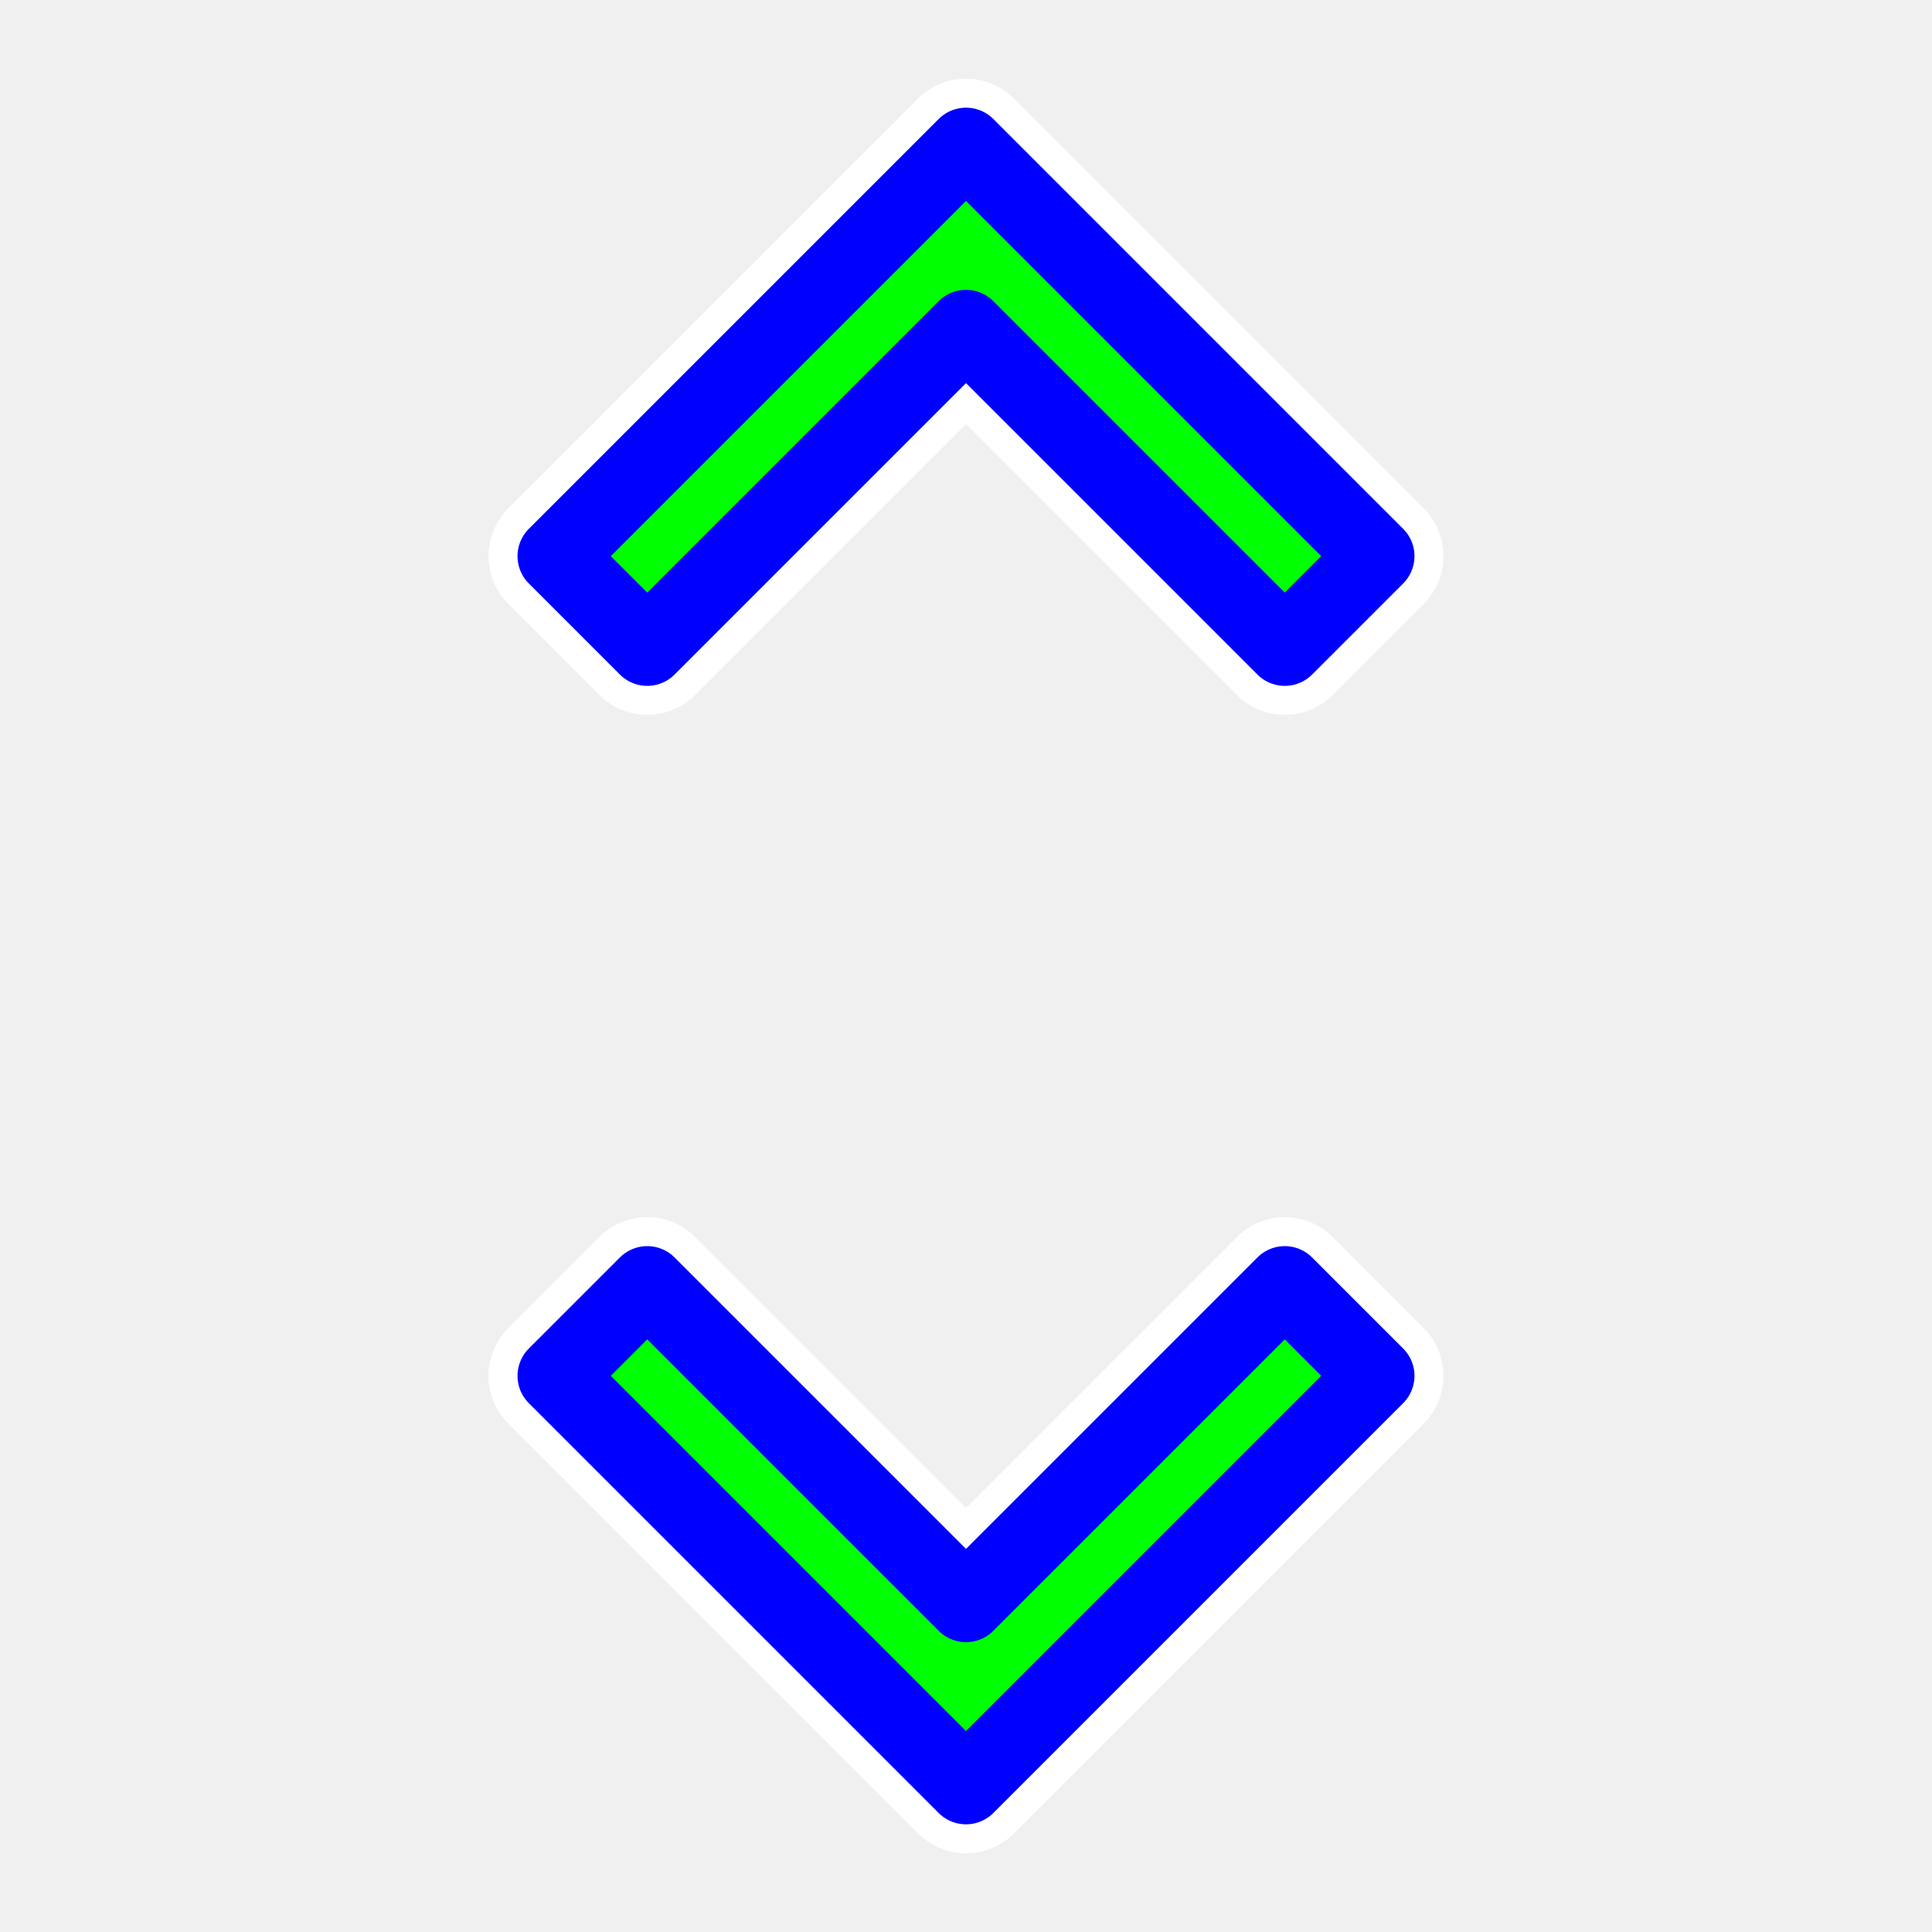
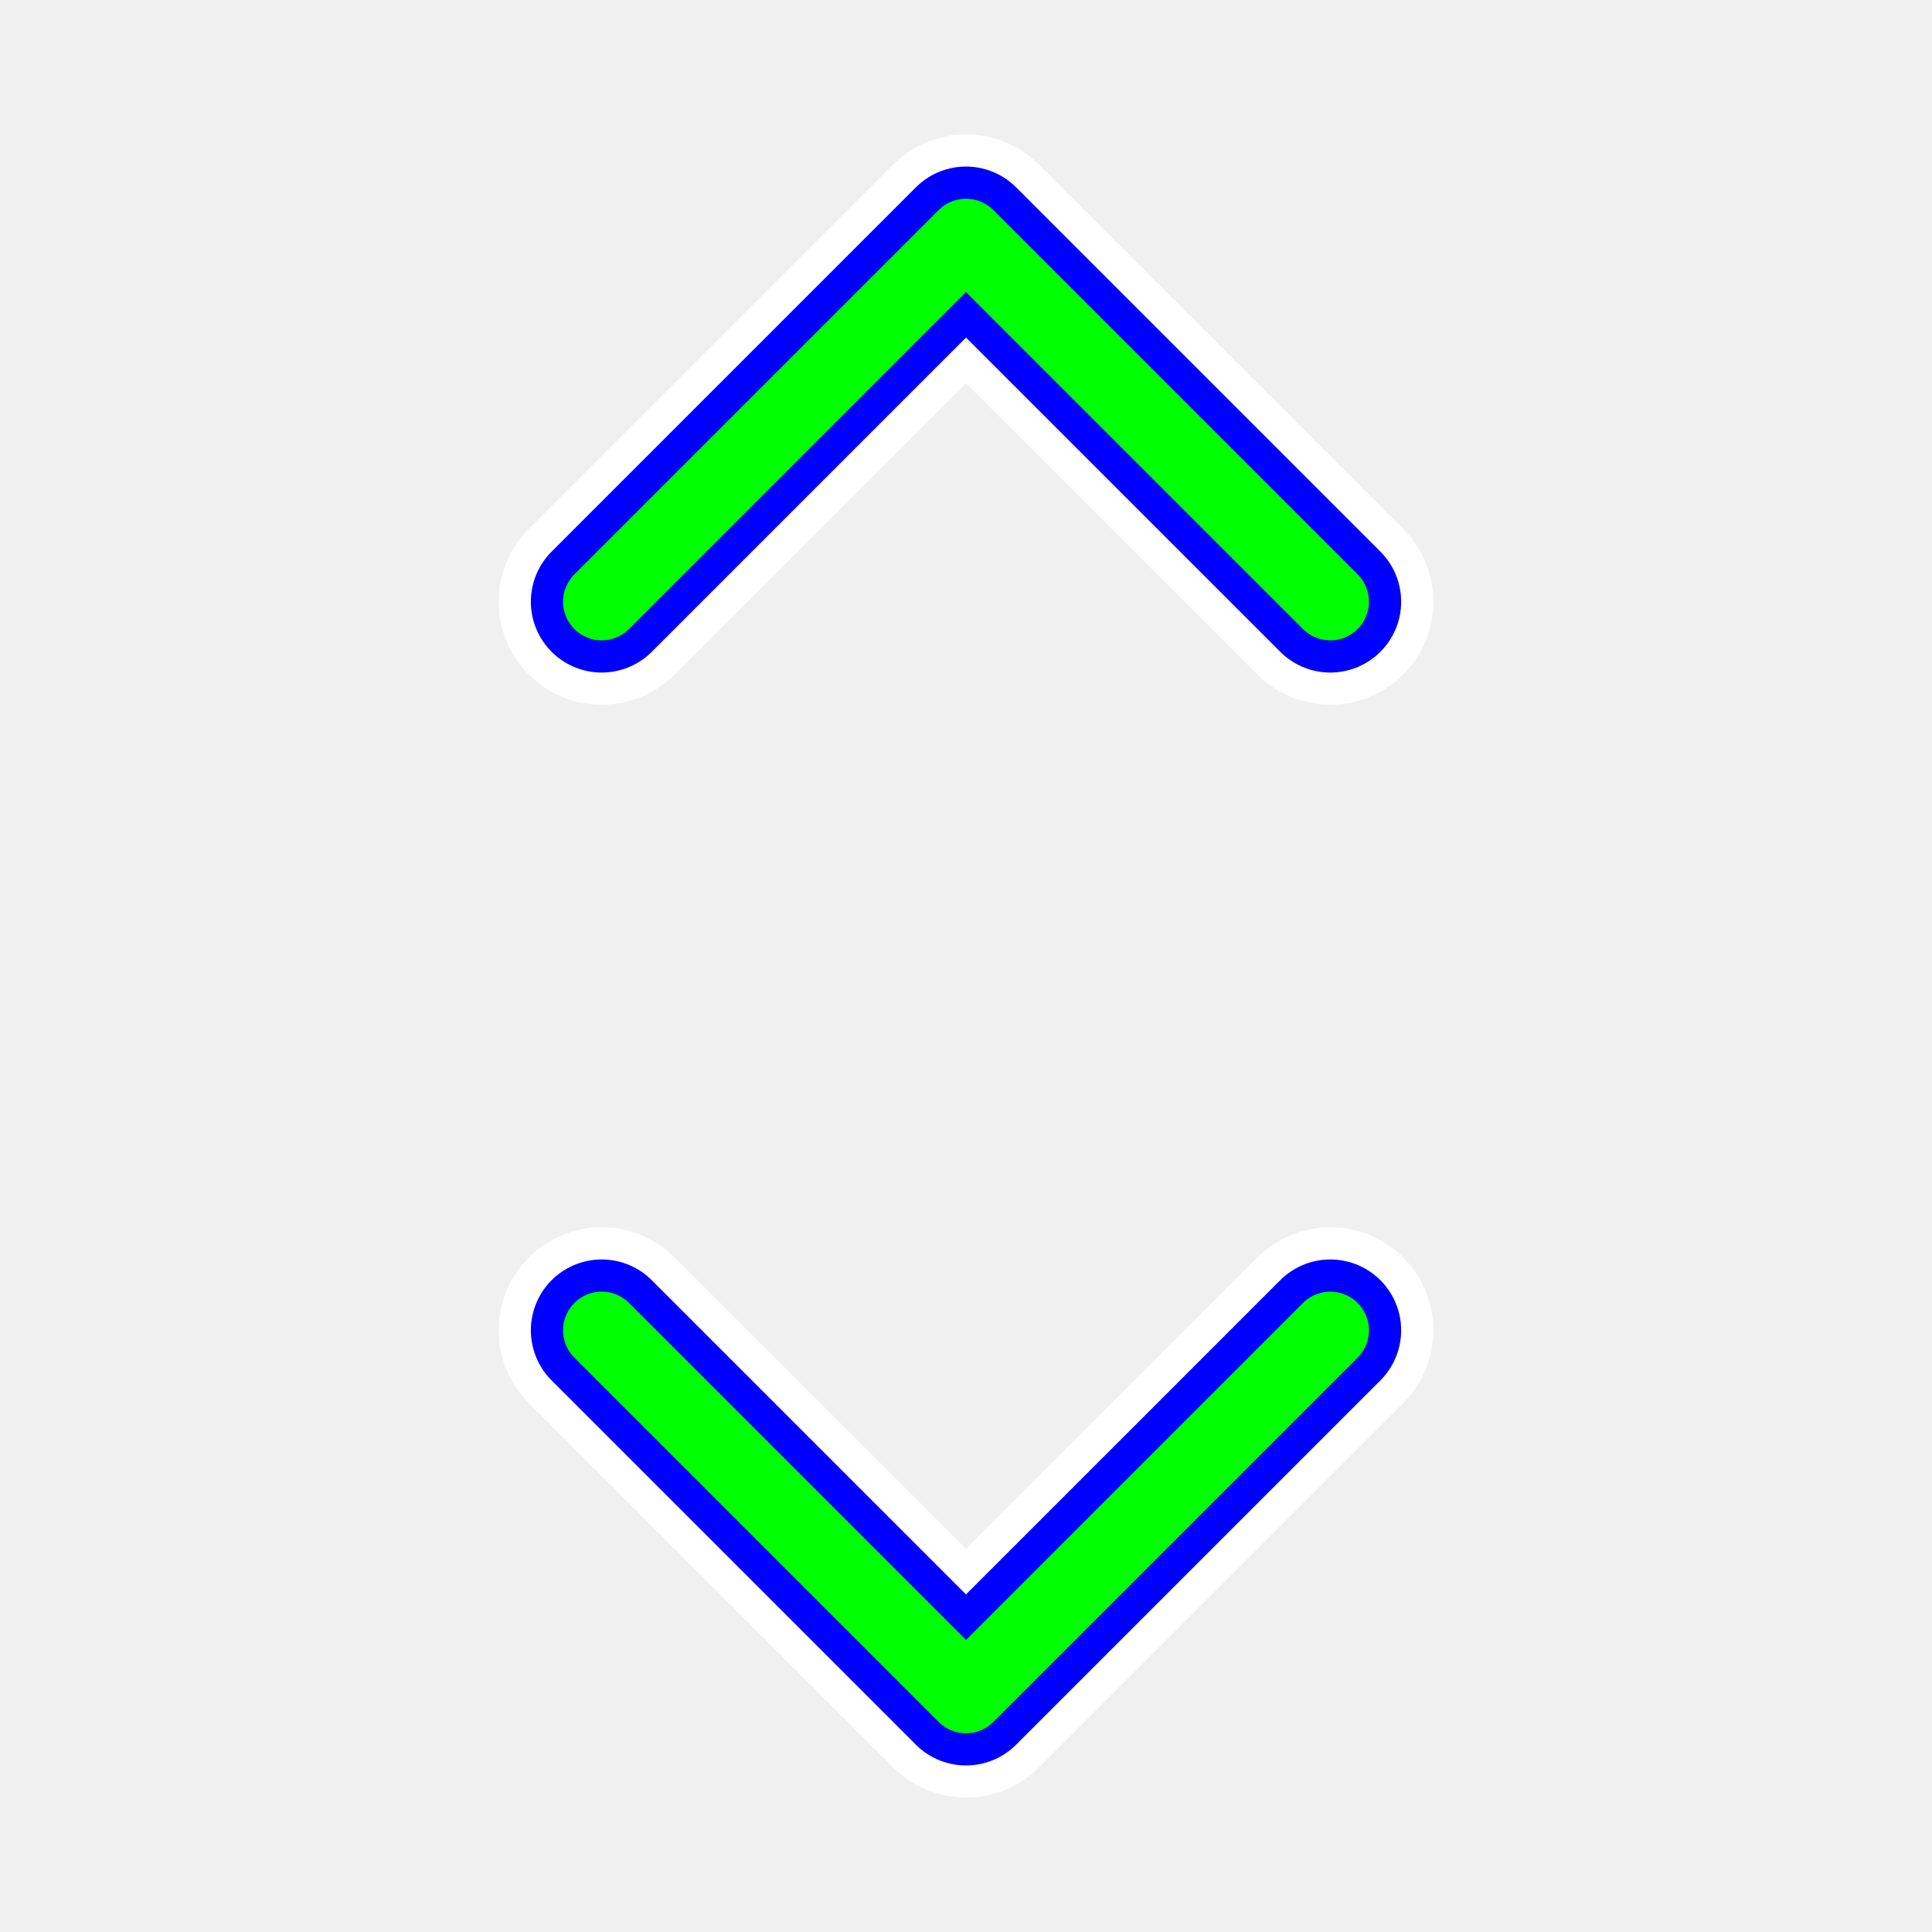
<svg xmlns="http://www.w3.org/2000/svg" width="257" height="257" viewBox="0 0 24 24">
  <g fill="none" stroke-linejoin="round" stroke-linecap="round" transform="translate(12, 12) rotate(135) scale(0.8) translate(-12, -12)">
-     <path fill="#FFFFFF" stroke="#FFFFFF" stroke-width="2.1" d="M5 12H3v9h9v-2H5zm7-7h7v7h2V3h-9z" />
-     <path fill="#00FF00" stroke="#0000FF" stroke-width="1.2" d="M5 12H3v9h9v-2H5zm7-7h7v7h2V3h-9z" />
+     <path stroke="#FFFFFF" stroke-width="3.2" d="M 4 12 V 20 H 12 M 12 4 H 20 V 12" />
+     <path stroke="#0000FF" stroke-width="2.2" d="M 4 12 V 20 H 12 M 12 4 H 20 V 12" />
+     <path stroke="#00FF00" stroke-width="1.2" d="M 4 12 V 20 H 12 M 12 4 H 20 V 12" />
  </g>
</svg>
